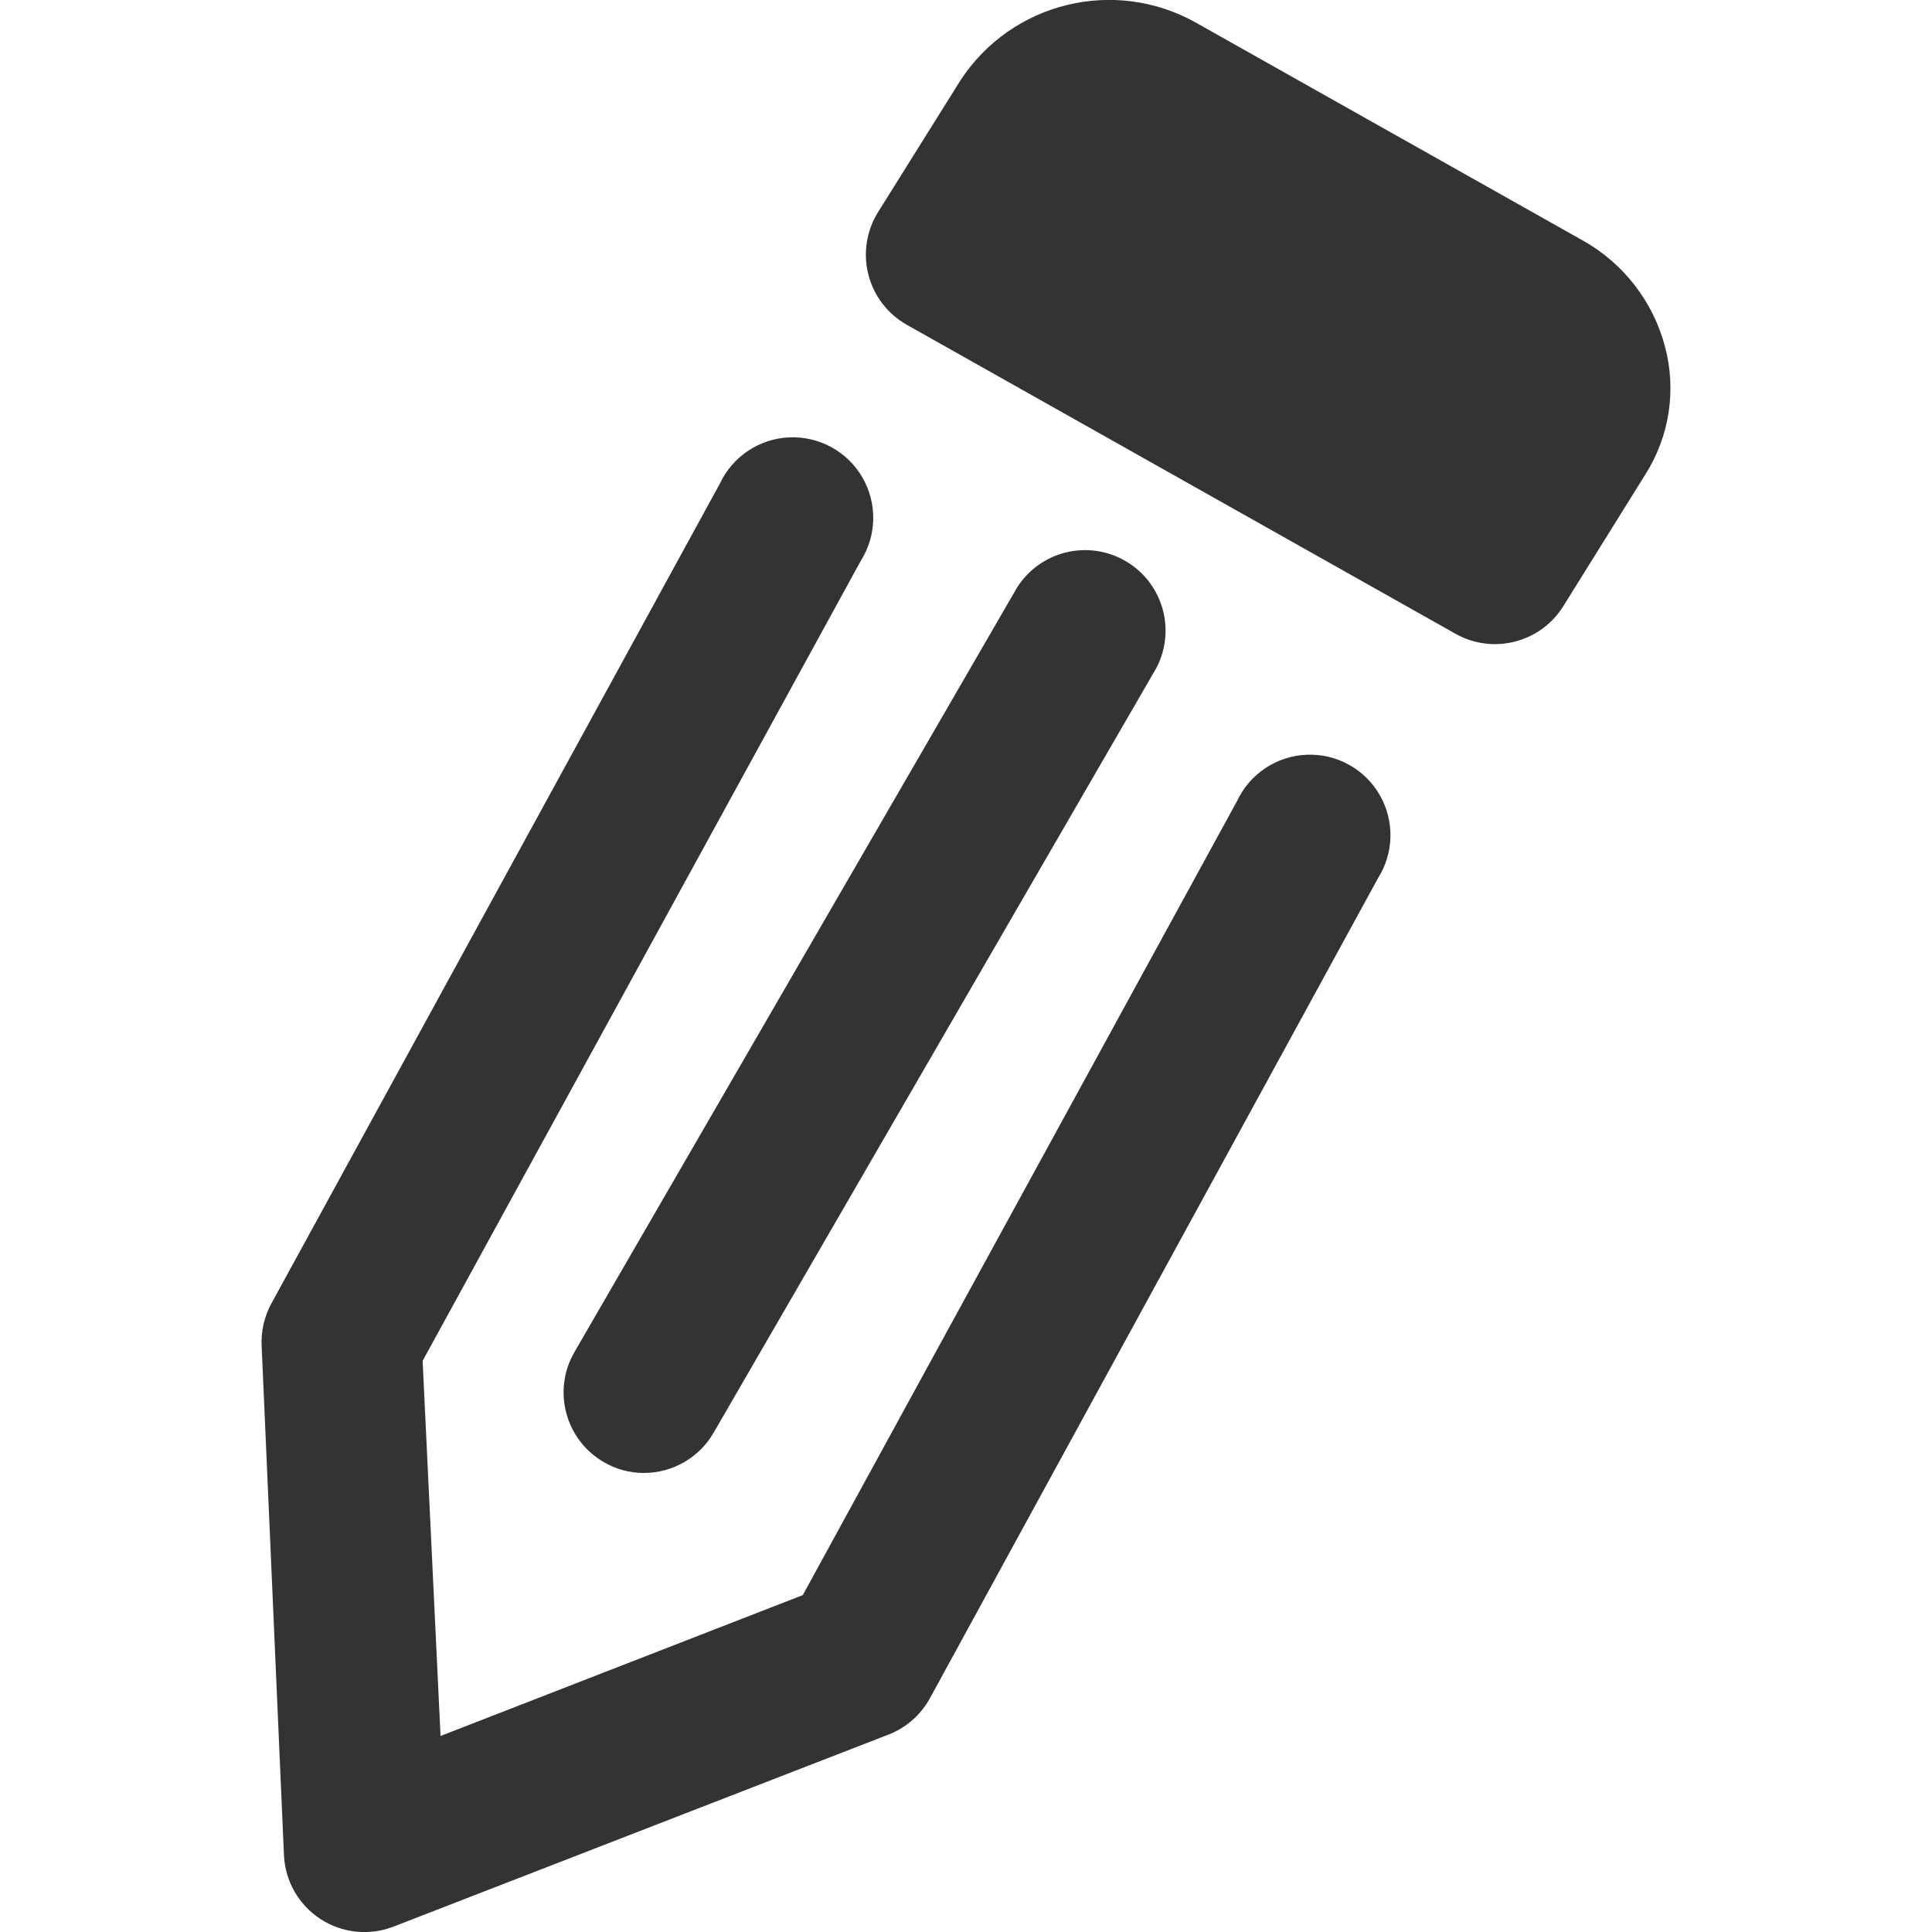
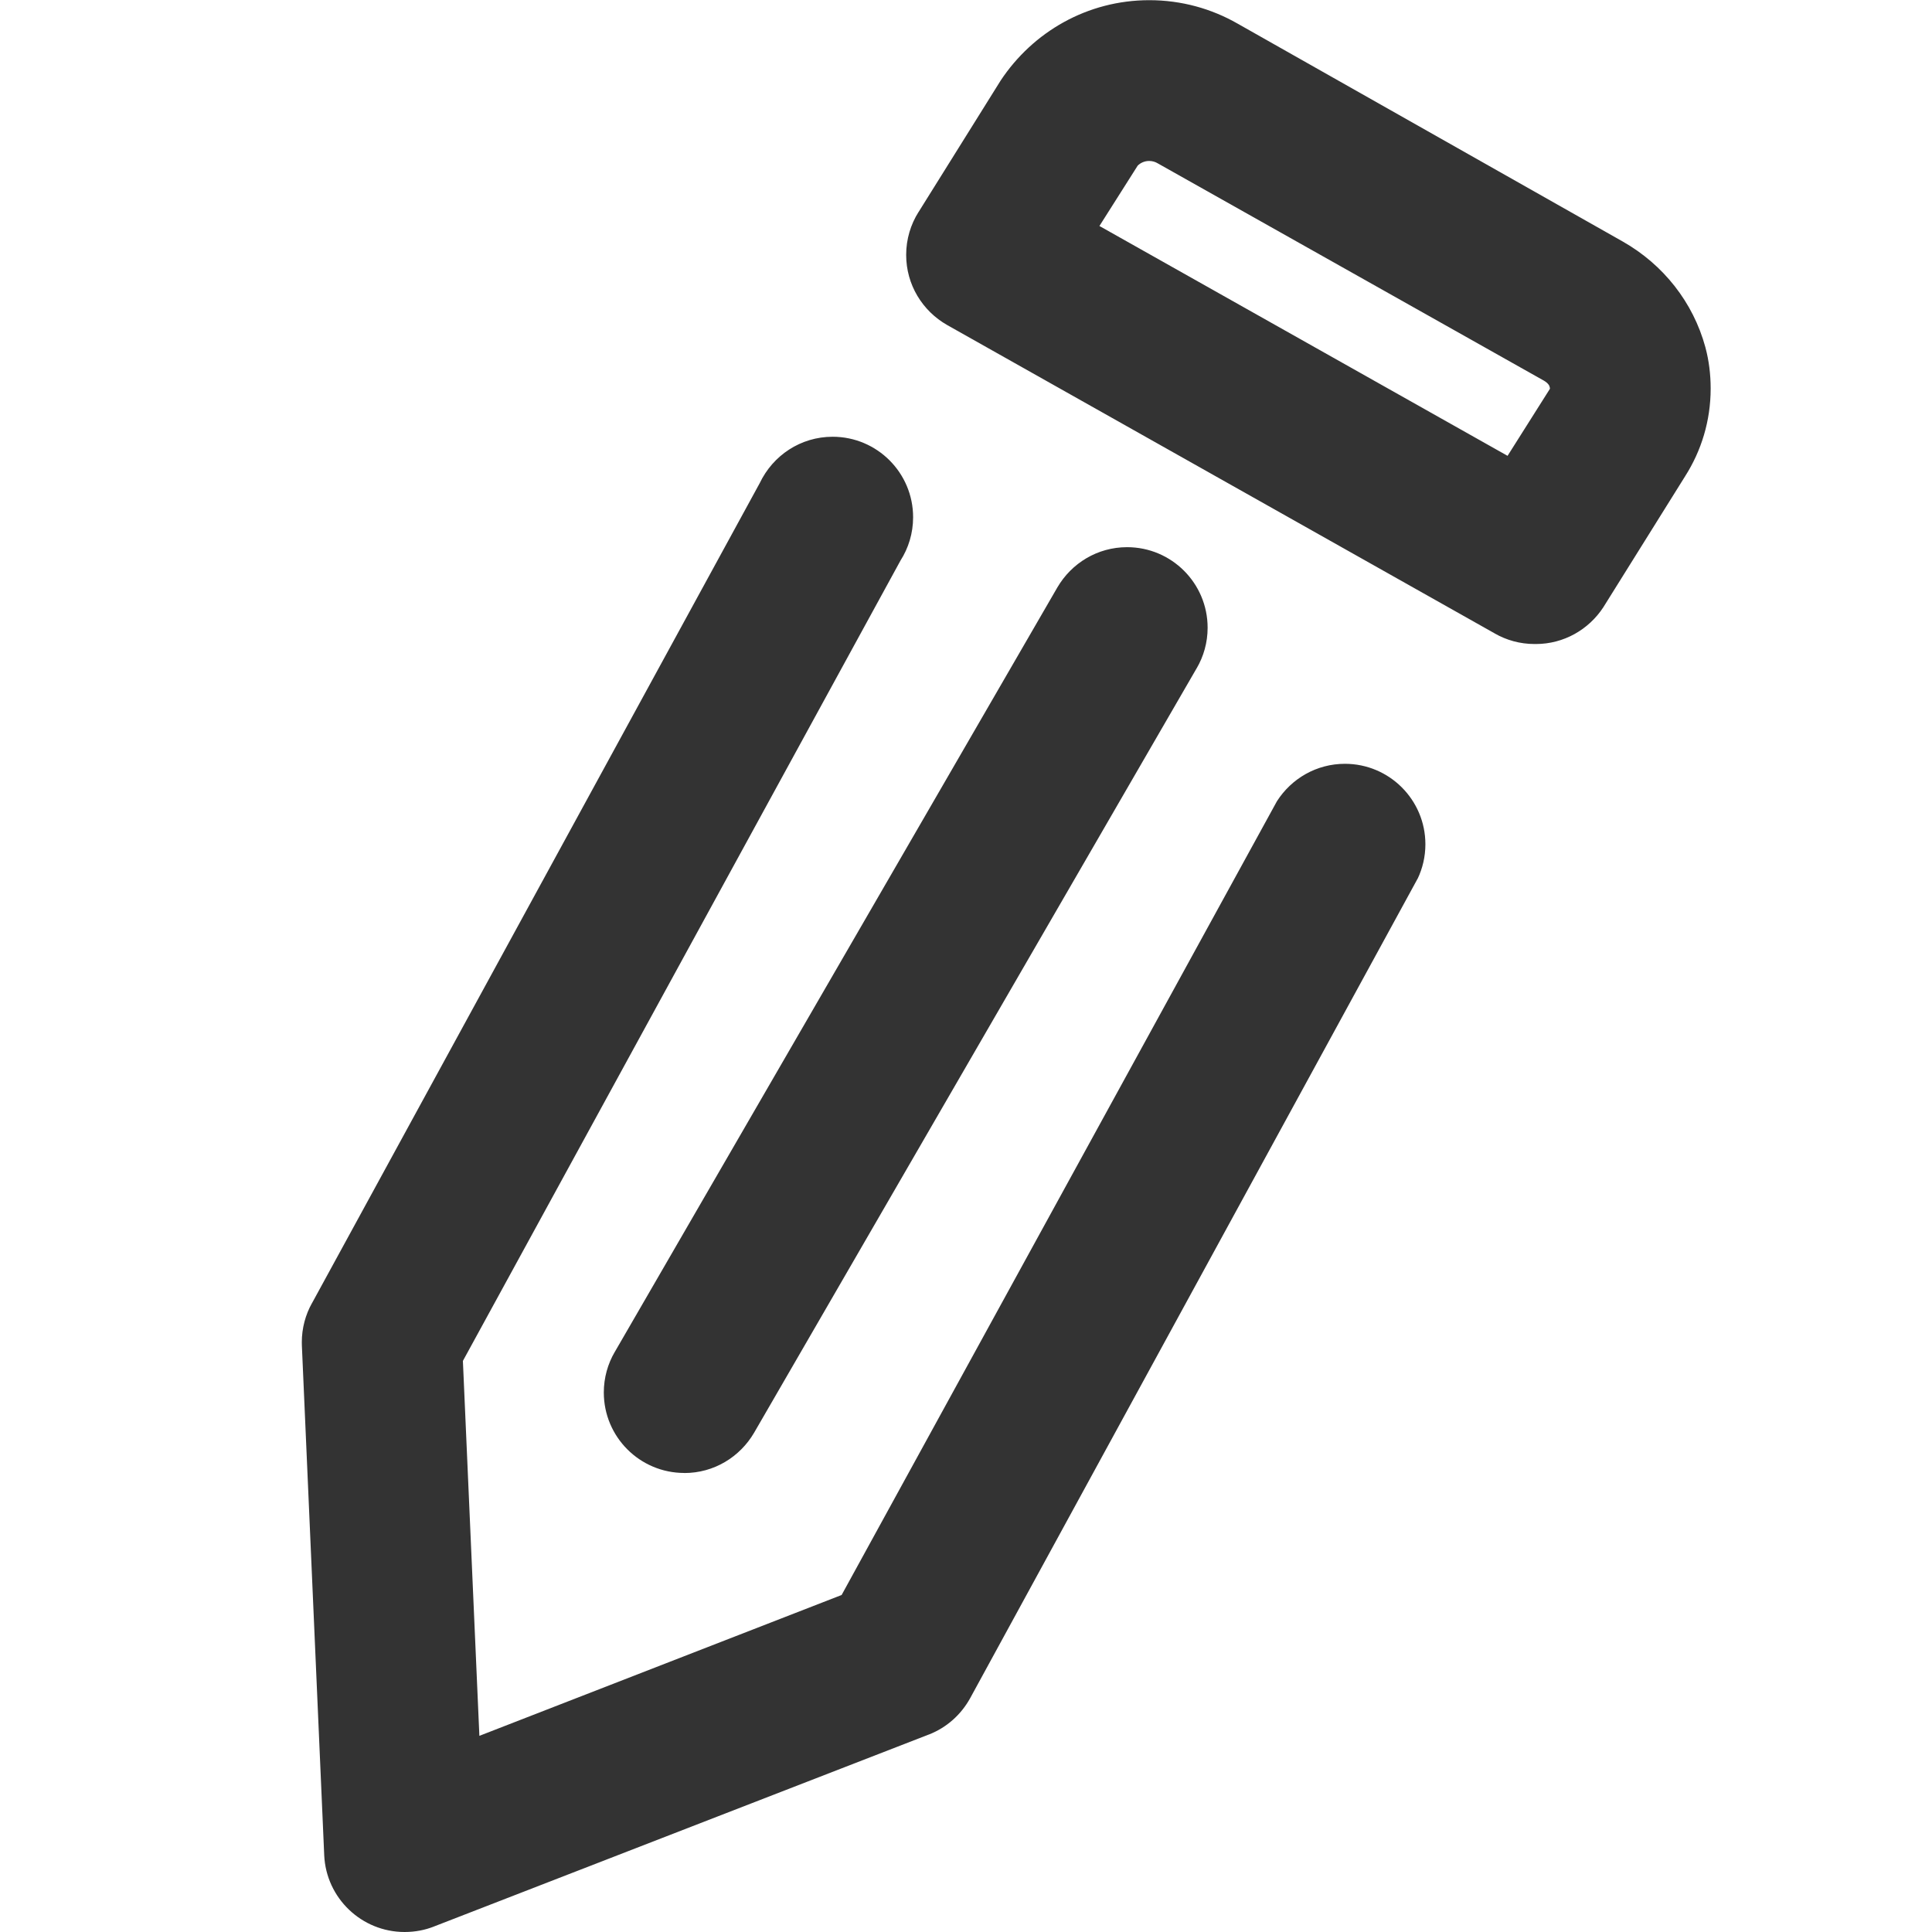
- <svg xmlns="http://www.w3.org/2000/svg" viewBox="0 0 96 96">
-   <path d="M81.76 23.57l-4.08 6.55a4 4 0 0 1-5.36 1.37L45.06 16.14a4 4 0 0 1-1.43-5.6L47.72 4a8.82 8.82 0 0 1 11.73-2.86l19.18 10.8a8.54 8.54 0 0 1 4.11 5.31 8 8 0 0 1-.98 6.32zm-62.2 72.16l24.59-9.54a4 4 0 0 0 2.06-1.81l22.26-40.74a4 4 0 1 0-7-3.84L39.89 79.26l-18 7L21 67.62l21.77-39.75a4 4 0 1 0-7-3.84L13.49 64.76a4 4 0 0 0-.49 2.1l1.11 25.32a4 4 0 0 0 5.45 3.55zm15.9-24.54l22-38a4 4 0 0 0-6.92-4l-22 38A4 4 0 0 0 30 72.65a3.9 3.9 0 0 0 2 .54 4 4 0 0 0 3.46-2z" fill="#333" />
+ <svg xmlns="http://www.w3.org/2000/svg" version="1.1" width="32" height="32" viewBox="0 0 32 32">
+   <path fill="#333" d="M6.703 32c-0 0-0.001 0-0.001 0-0.715 0-1.299-0.563-1.332-1.27l-0-0.003-0.37-8.44c-0.001-0.016-0.001-0.036-0.001-0.055 0-0.235 0.061-0.456 0.168-0.648l-0.003 0.007 7.42-13.59c0.218-0.457 0.676-0.767 1.207-0.767 0.736 0 1.333 0.597 1.333 1.333 0 0.265-0.077 0.512-0.21 0.719l0.003-0.005-7.25 13.26 0.273 6.21 6-2.333 7.21-13.147c0.24-0.375 0.655-0.62 1.126-0.62 0.736 0 1.333 0.597 1.333 1.333 0 0.206-0.047 0.4-0.13 0.574l0.003-0.008-7.413 13.577c-0.152 0.275-0.39 0.486-0.678 0.6l-0.009 0.003-8.197 3.18c-0.143 0.057-0.308 0.090-0.482 0.090-0.001 0-0.001 0-0.002 0h0zM11.333 24.397c-0.736-0.001-1.332-0.597-1.332-1.333 0-0.245 0.066-0.475 0.182-0.673l-0.003 0.006 7.333-12.667c0.235-0.402 0.664-0.667 1.155-0.667 0.737 0 1.334 0.597 1.334 1.334 0 0.245-0.066 0.475-0.182 0.673l0.003-0.006-7.333 12.667c-0.235 0.401-0.664 0.667-1.155 0.667-0.001 0-0.001 0-0.002 0h0zM25.427 10.667c-0.003 0-0.006 0-0.009 0-0.242 0-0.468-0.064-0.664-0.177l0.006 0.003-9.073-5.11c-0.408-0.233-0.678-0.666-0.678-1.161 0-0.261 0.075-0.505 0.205-0.711l-0.003 0.006 1.363-2.183c0.534-0.806 1.437-1.331 2.462-1.331 0.532 0 1.031 0.141 1.462 0.388l-0.014-0.008 6.393 3.617c0.671 0.381 1.166 1.005 1.369 1.75l0.005 0.020c0.053 0.199 0.083 0.428 0.083 0.665 0 0.535-0.155 1.033-0.423 1.453l0.007-0.011-1.363 2.183c-0.241 0.367-0.652 0.607-1.118 0.607-0.003 0-0.006 0-0.009-0h0zM18.21 3.743l6.76 3.807 0.697-1.103c0.003-0.005 0.005-0.010 0.005-0.017s-0.002-0.012-0.005-0.017l0 0c0-0.020-0.020-0.063-0.093-0.107l-6.397-3.6c-0.041-0.025-0.090-0.040-0.143-0.040-0.074 0-0.141 0.029-0.19 0.077l0-0z" />
</svg>
